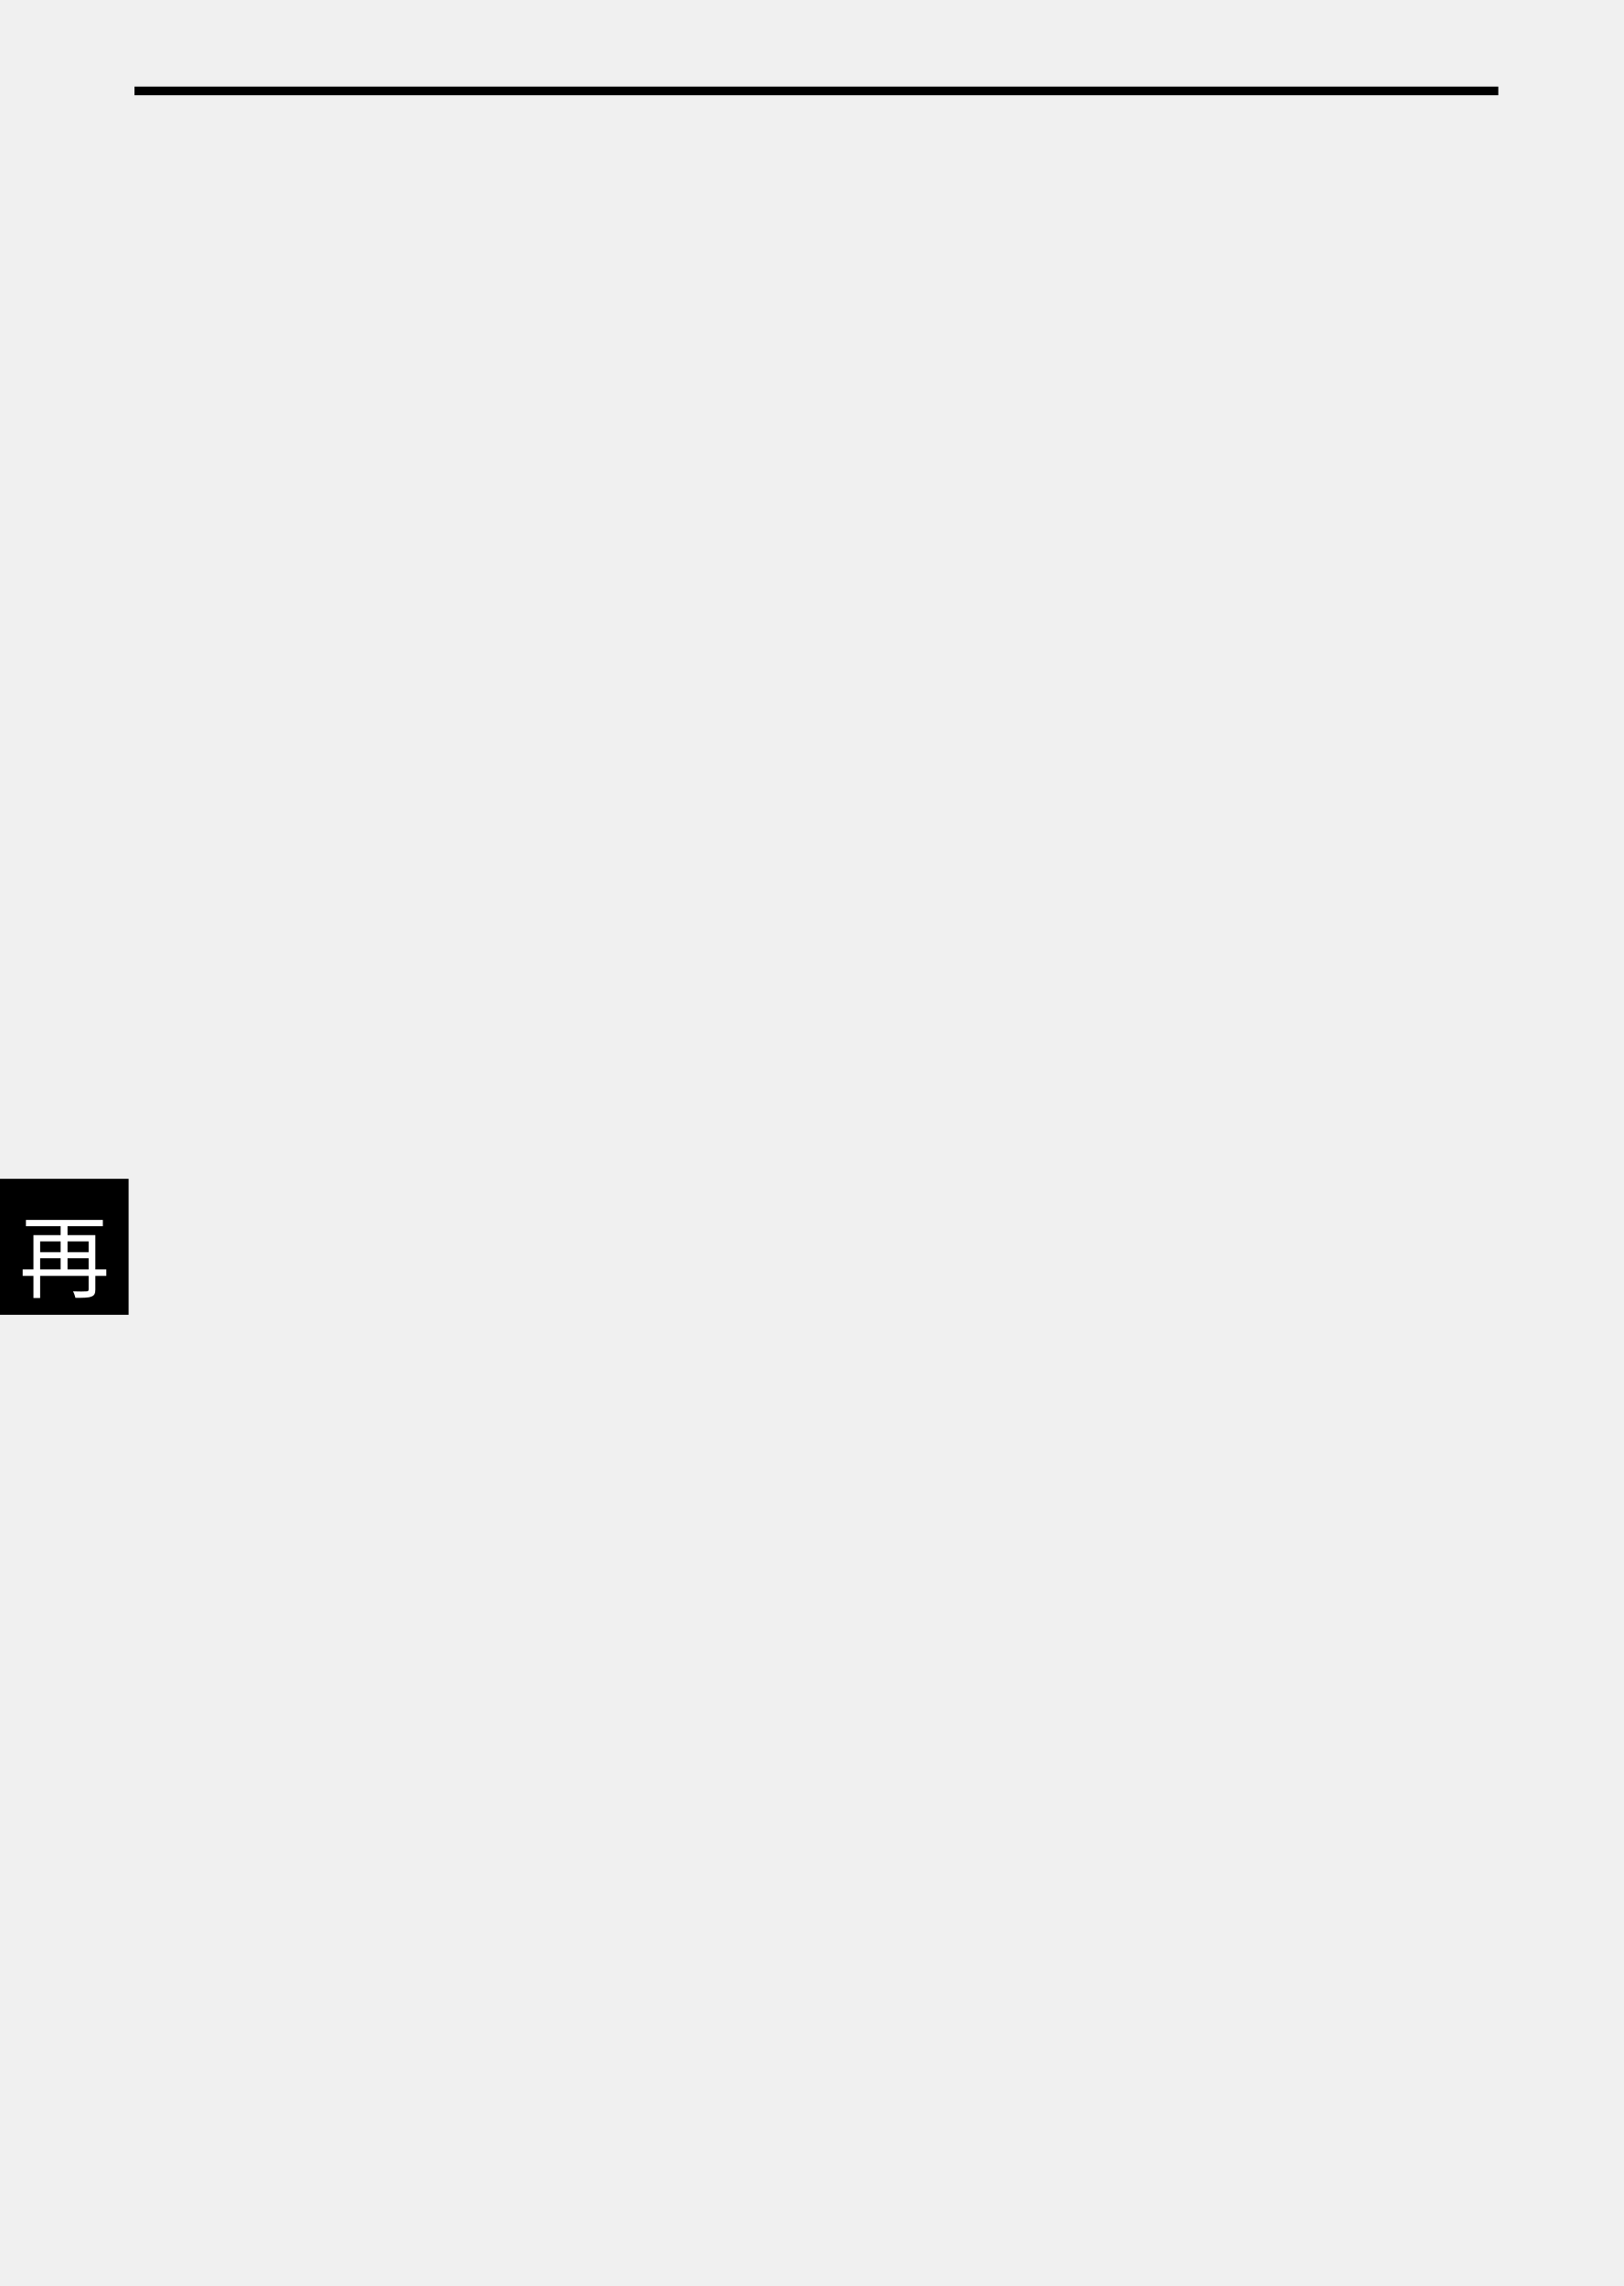
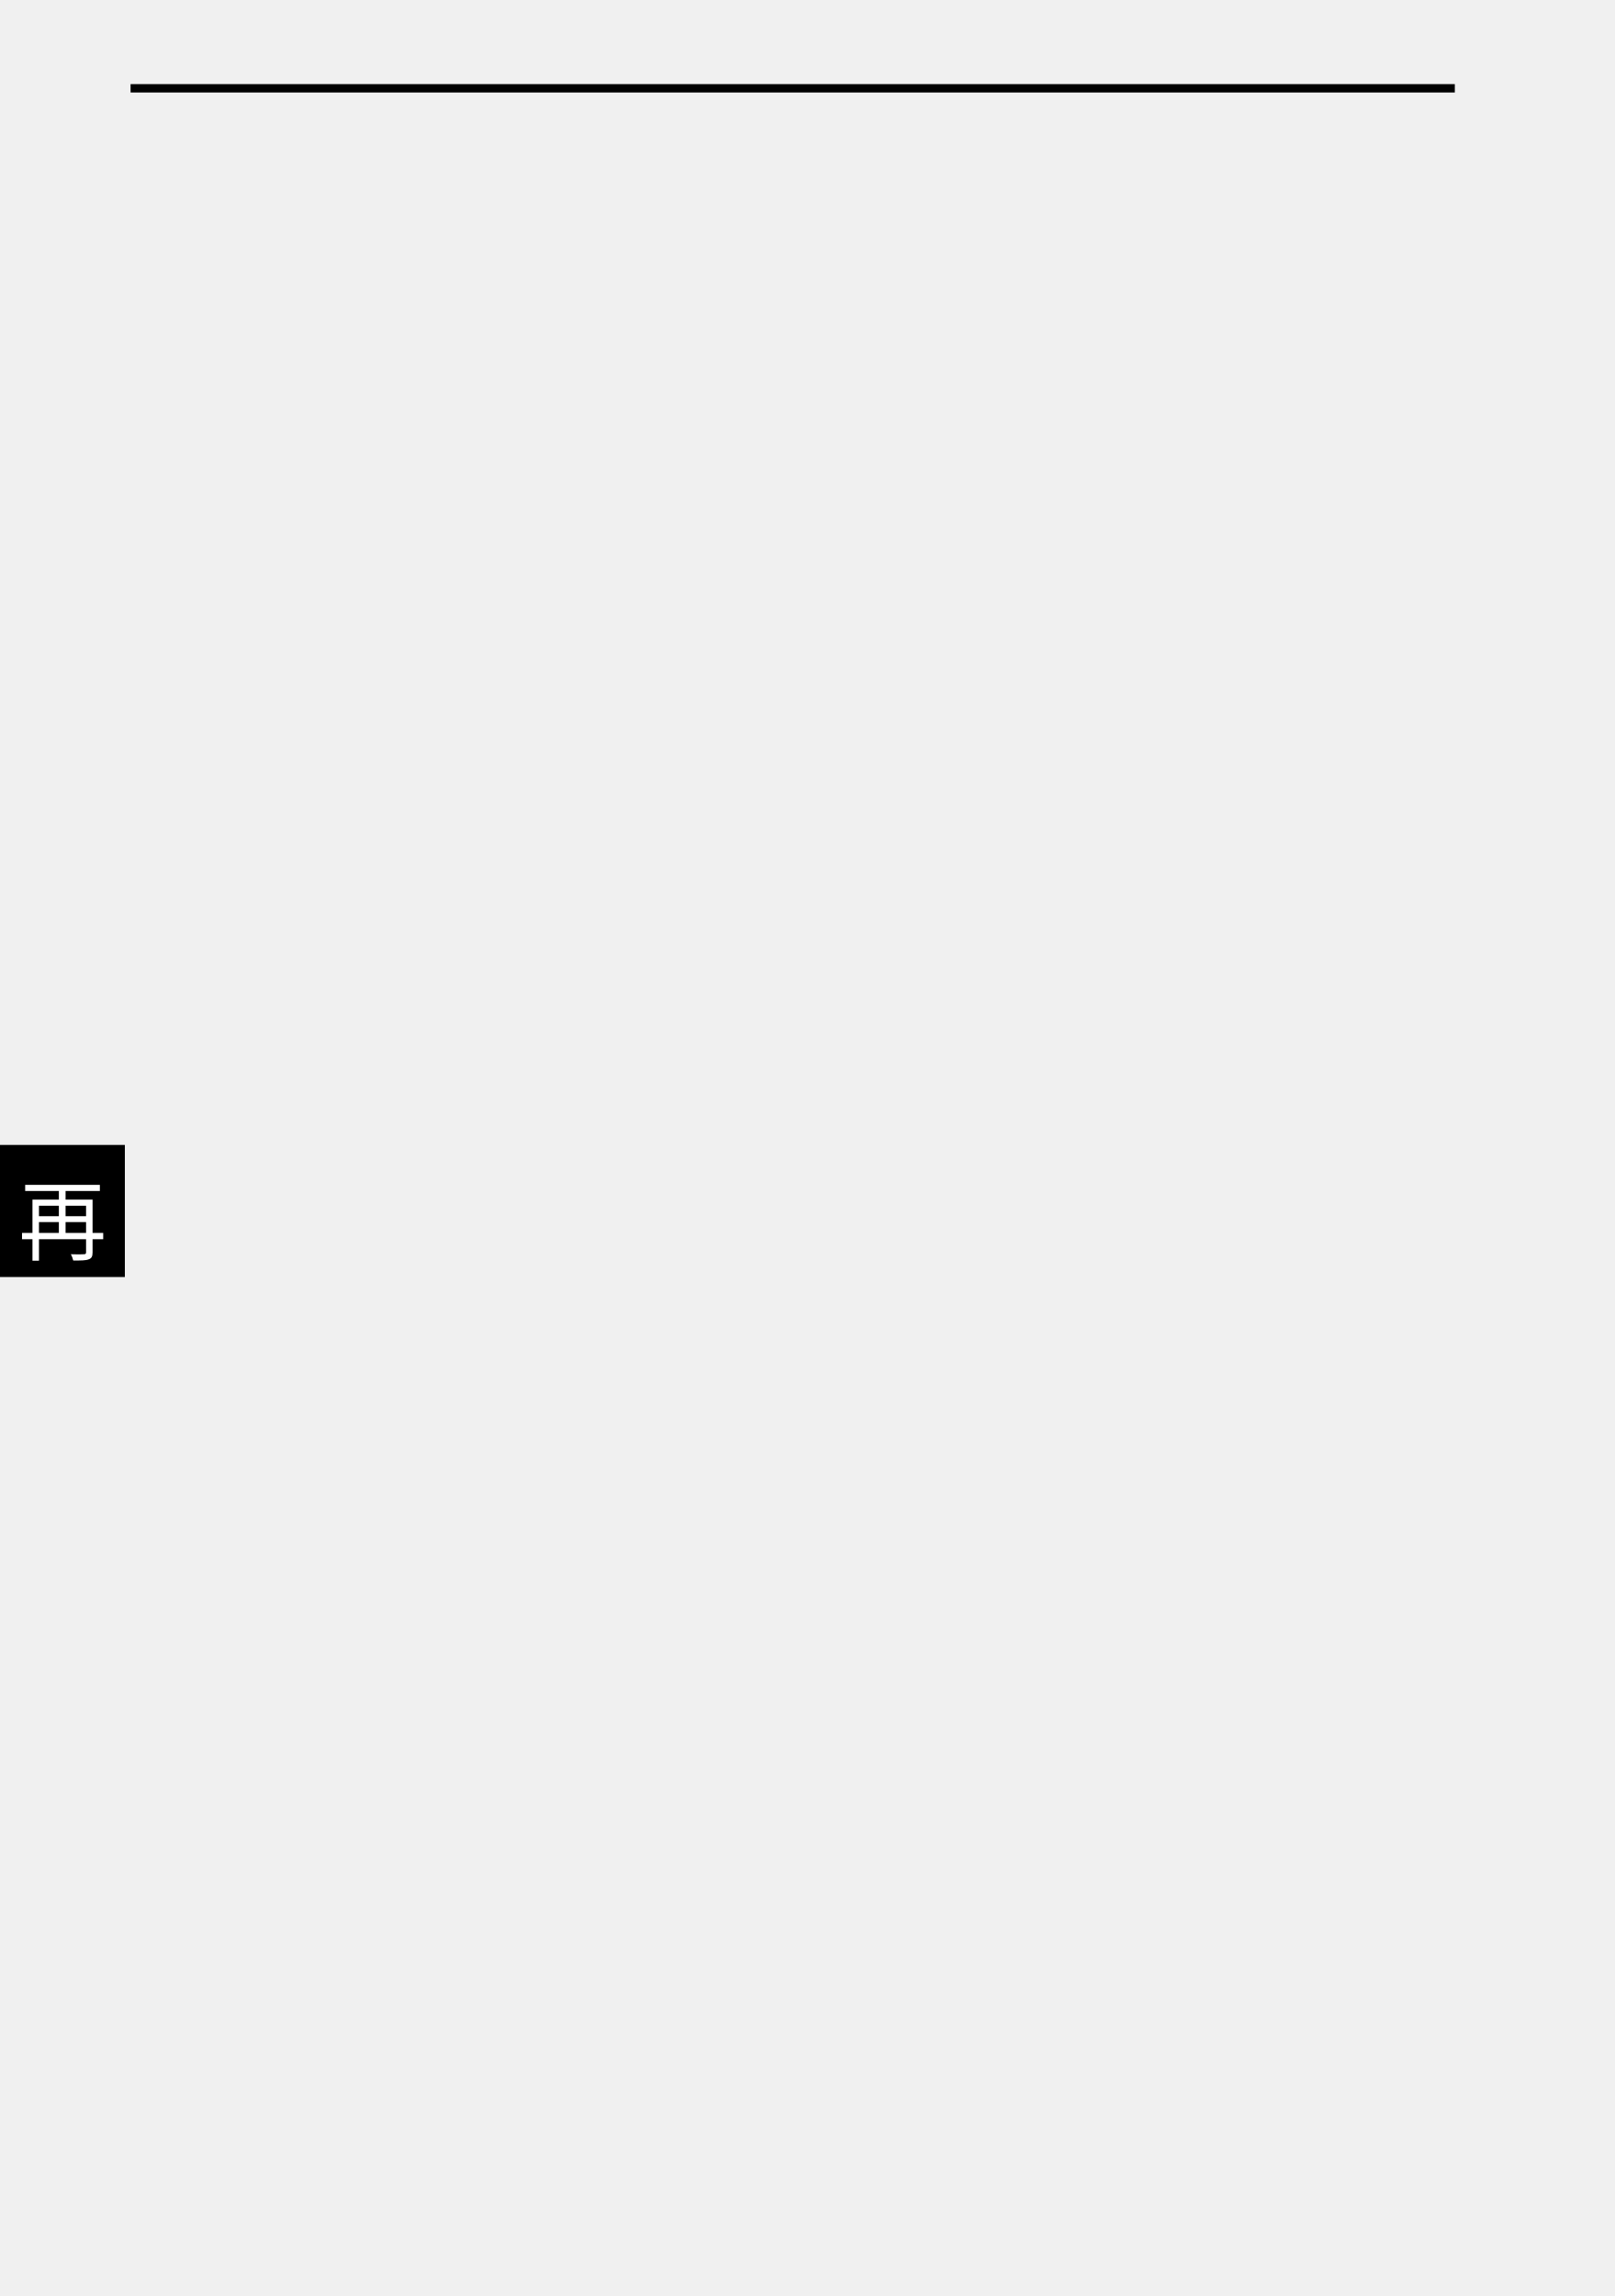
- <svg xmlns="http://www.w3.org/2000/svg" width="125mm" height="176mm" viewBox="0 0 125 176" version="1.1" id="svg1">
+ <svg xmlns="http://www.w3.org/2000/svg" width="128mm" height="182mm" viewBox="0 0 128 182" version="1.1" id="svg1">
  <defs id="defs1">
    <rect x="49.134" y="37.797" width="198.425" height="32.181" id="rect18" />
    <rect x="49.134" y="37.797" width="198.425" height="32.181" id="rect82" />
    <rect x="49.134" y="37.797" width="211.863" height="46.298" id="rect86" />
    <rect x="49.134" y="37.797" width="196.885" height="53.582" id="rect90" />
    <rect x="49.134" y="37.797" width="196.009" height="18.719" id="rect105" />
    <rect x="49.134" y="37.797" width="198.425" height="32.181" id="rect109" />
    <rect x="49.134" y="37.797" width="198.425" height="32.181" id="rect116" />
    <rect x="49.134" y="37.797" width="198.425" height="32.181" id="rect117" />
    <rect x="49.134" y="37.797" width="165.288" height="29.419" id="rect118" />
    <rect x="49.134" y="37.797" width="198.425" height="32.181" id="rect121" />
    <rect x="49.134" y="37.797" width="165.288" height="29.419" id="rect124" />
    <rect x="49.134" y="37.797" width="164.293" height="67.983" id="rect132" />
    <rect x="49.134" y="37.797" width="196.885" height="53.582" id="rect145" />
    <rect x="49.134" y="37.797" width="164.293" height="67.983" id="rect146" />
    <rect x="49.134" y="37.797" width="198.425" height="32.181" id="rect190" />
    <rect x="49.134" y="37.797" width="198.425" height="32.181" id="rect191" />
    <rect x="49.134" y="37.797" width="211.863" height="46.298" id="rect192" />
    <rect x="49.134" y="37.797" width="196.885" height="53.582" id="rect193" />
    <rect x="49.134" y="37.797" width="196.009" height="18.719" id="rect194" />
    <rect x="49.134" y="37.797" width="198.425" height="32.181" id="rect195" />
    <rect x="49.134" y="37.797" width="198.425" height="32.181" id="rect196" />
    <rect x="49.134" y="37.797" width="198.425" height="32.181" id="rect197" />
    <rect x="49.134" y="37.797" width="165.288" height="29.419" id="rect198" />
    <rect x="49.134" y="37.797" width="198.425" height="32.181" id="rect199" />
    <rect x="49.134" y="37.797" width="165.288" height="29.419" id="rect200" />
    <rect x="49.134" y="37.797" width="164.293" height="67.983" id="rect201" />
    <rect x="49.134" y="37.797" width="198.425" height="32.181" id="rect277" />
    <rect x="49.134" y="37.797" width="198.425" height="32.181" id="rect278" />
    <rect x="49.134" y="37.797" width="211.863" height="46.298" id="rect279" />
    <rect x="49.134" y="37.797" width="196.885" height="53.582" id="rect280" />
    <rect x="49.134" y="37.797" width="196.009" height="18.719" id="rect281" />
    <rect x="49.134" y="37.797" width="198.425" height="32.181" id="rect282" />
    <rect x="49.134" y="37.797" width="198.425" height="32.181" id="rect283" />
    <rect x="49.134" y="37.797" width="198.425" height="32.181" id="rect284" />
    <rect x="49.134" y="37.797" width="165.288" height="29.419" id="rect285" />
    <rect x="49.134" y="37.797" width="198.425" height="32.181" id="rect286" />
    <rect x="49.134" y="37.797" width="165.288" height="29.419" id="rect287" />
    <rect x="49.134" y="37.797" width="164.293" height="67.983" id="rect288" />
    <rect x="49.134" y="37.797" width="196.885" height="53.582" id="rect289" />
    <rect x="49.134" y="37.797" width="164.293" height="67.983" id="rect290" />
    <rect x="49.134" y="37.797" width="198.425" height="32.181" id="rect291" />
    <rect x="49.134" y="37.797" width="198.425" height="32.181" id="rect292" />
    <rect x="49.134" y="37.797" width="211.863" height="46.298" id="rect293" />
    <rect x="49.134" y="37.797" width="196.885" height="53.582" id="rect294" />
    <rect x="49.134" y="37.797" width="196.009" height="18.719" id="rect295" />
    <rect x="49.134" y="37.797" width="198.425" height="32.181" id="rect296" />
    <rect x="49.134" y="37.797" width="198.425" height="32.181" id="rect297" />
    <rect x="49.134" y="37.797" width="198.425" height="32.181" id="rect298" />
    <rect x="49.134" y="37.797" width="165.288" height="29.419" id="rect299" />
    <rect x="49.134" y="37.797" width="198.425" height="32.181" id="rect300" />
    <rect x="49.134" y="37.797" width="165.288" height="29.419" id="rect301" />
    <rect x="49.134" y="37.797" width="164.293" height="67.983" id="rect302" />
  </defs>
  <path style="fill:#000000;stroke:#000000;stroke-width:0.663;stroke-opacity:1;paint-order:fill markers stroke" d="M 10.354,7 H 115.354" id="path16" />
  <g id="g1" transform="translate(0,-41.88001)">
    <rect style="fill:#000000;stroke:none;stroke-width:0.2;stroke-opacity:1;paint-order:fill markers stroke" id="rect2" width="9.9" height="10.47" x="0" y="132.637" />
    <text xml:space="preserve" style="font-style:normal;font-variant:normal;font-weight:normal;font-stretch:normal;font-size:6.98px;line-height:0.5;font-family:linzklar_rounded;-inkscape-font-specification:linzklar_rounded;letter-spacing:0px;fill:#ffffff;stroke:none;stroke-width:1.192;stroke-opacity:1;paint-order:fill markers stroke" x="1.464" y="141.239" id="text2">
      <tspan id="tspan2" style="font-style:normal;font-variant:normal;font-weight:normal;font-stretch:normal;font-family:linzklar_rounded;-inkscape-font-specification:linzklar_rounded;fill:#ffffff;stroke-width:1.192" x="1.464" y="141.239">再</tspan>
    </text>
  </g>
</svg>
